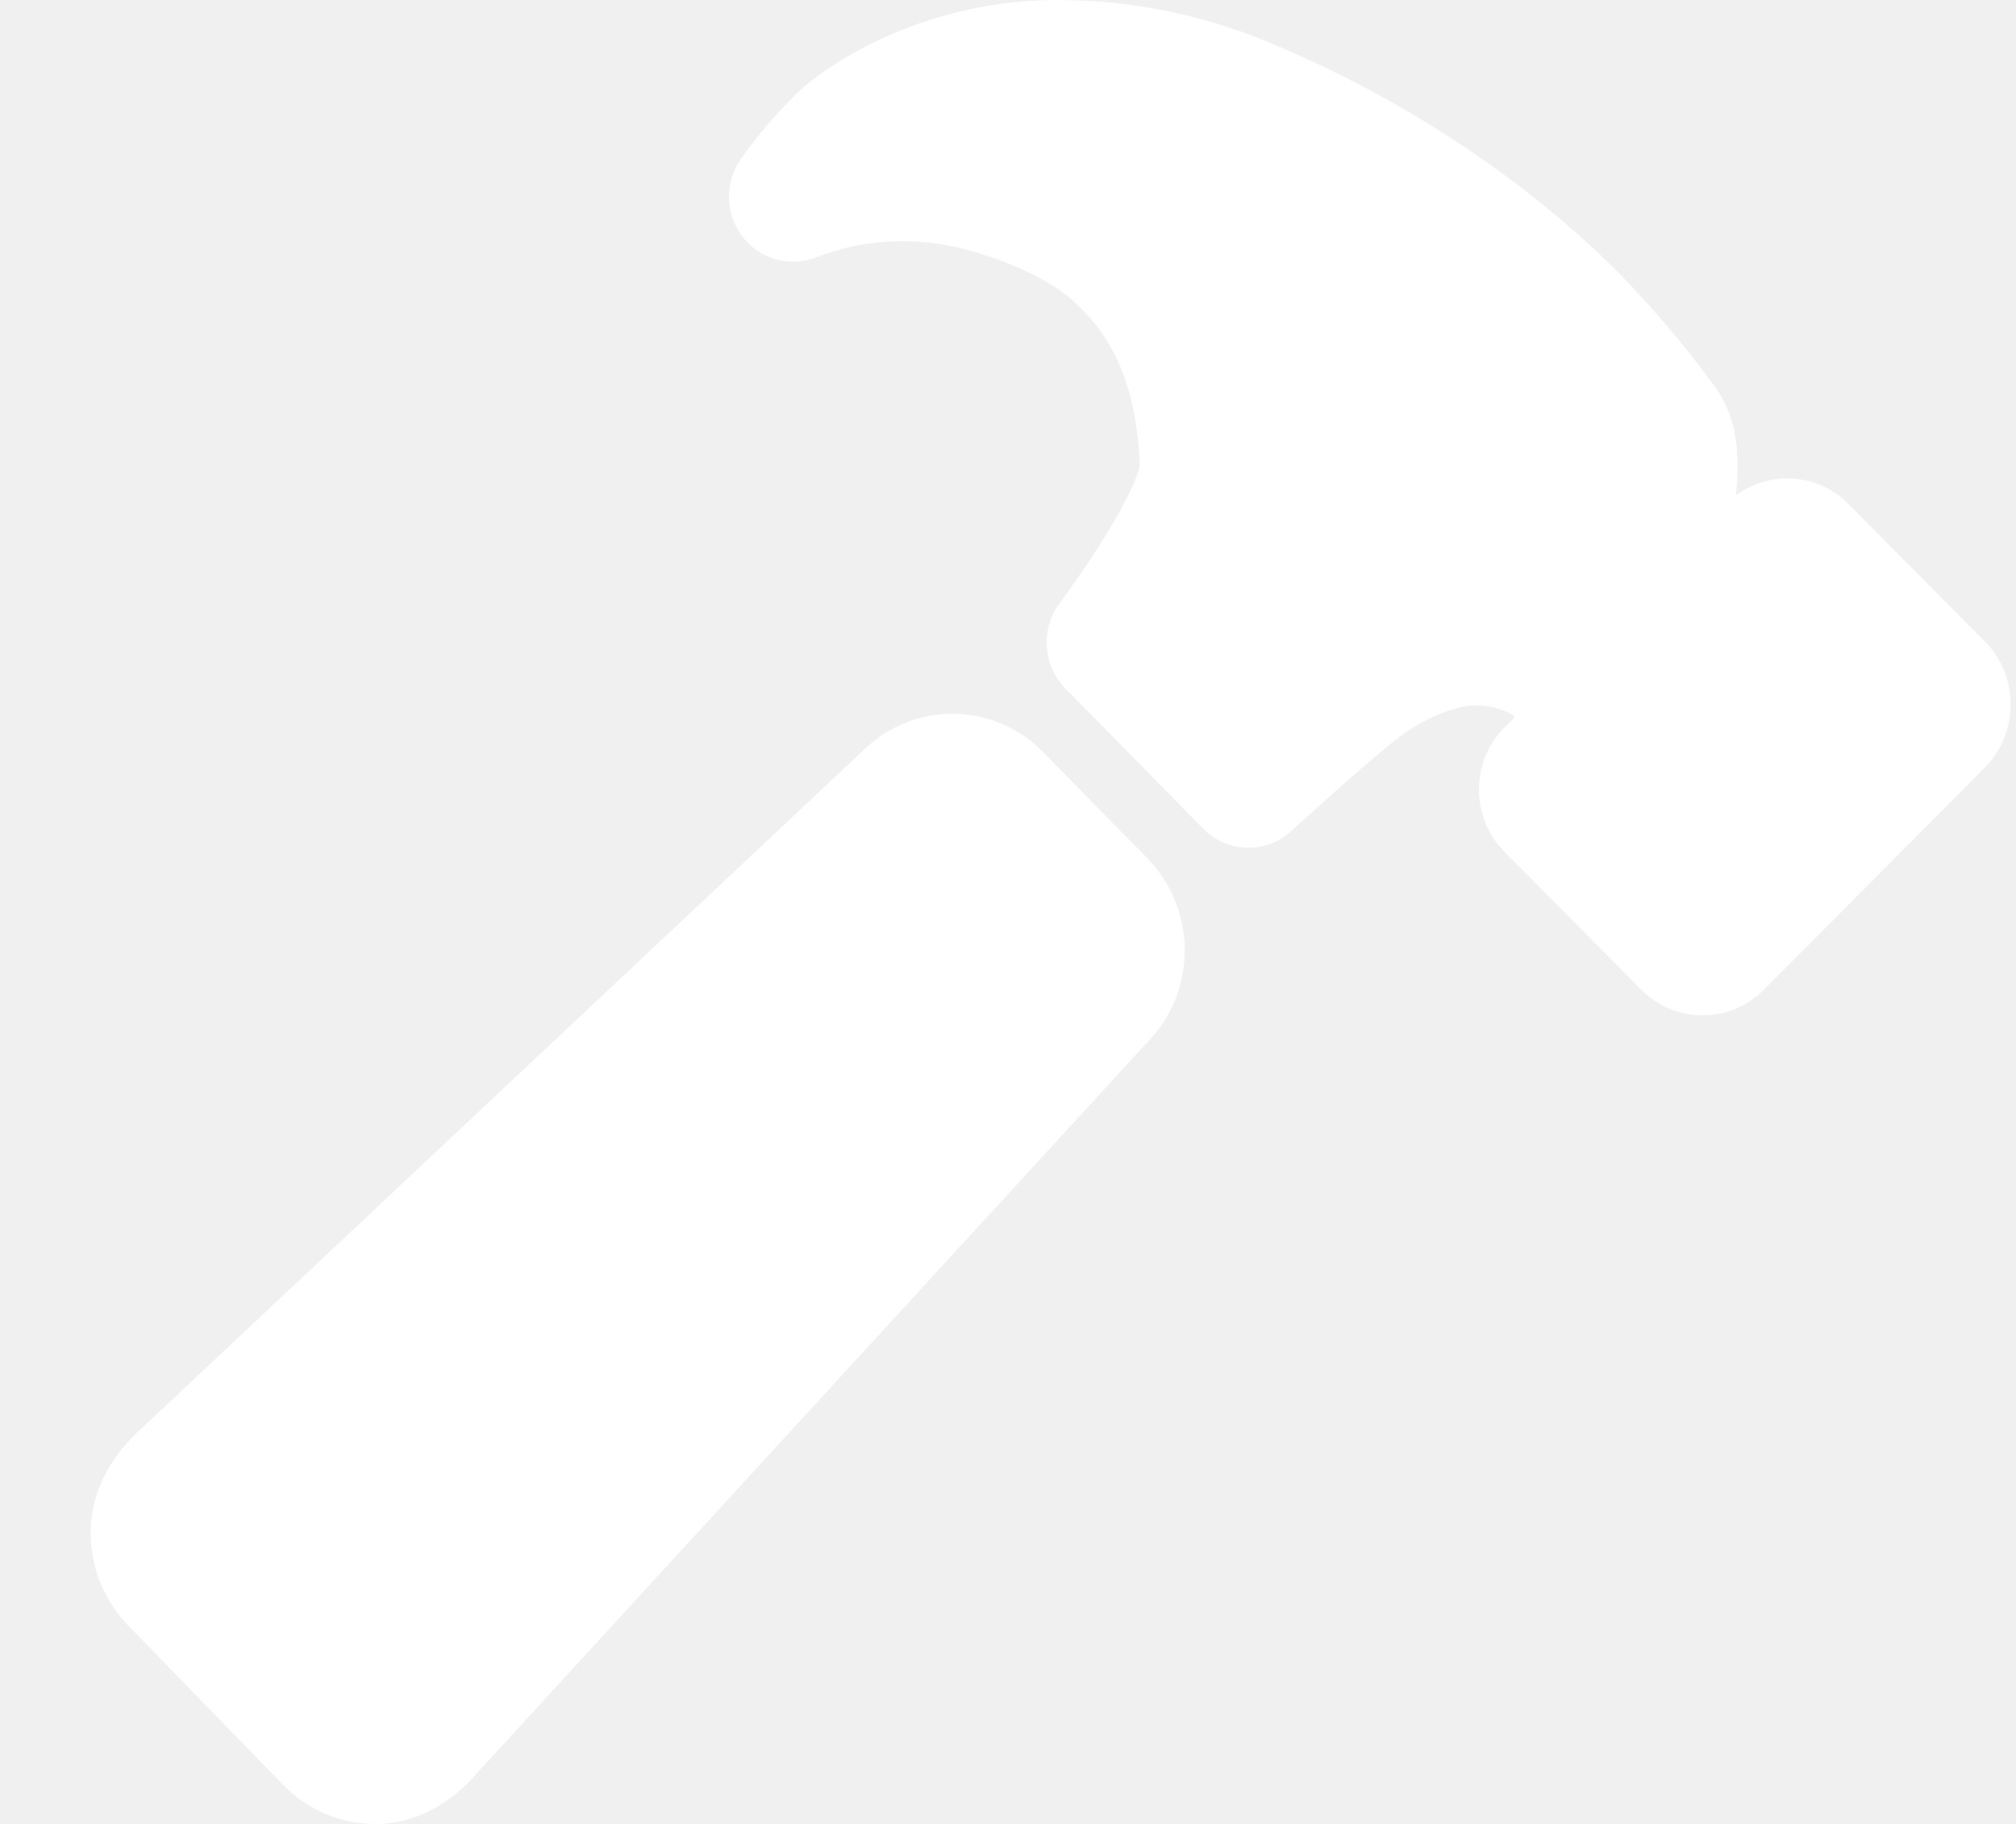
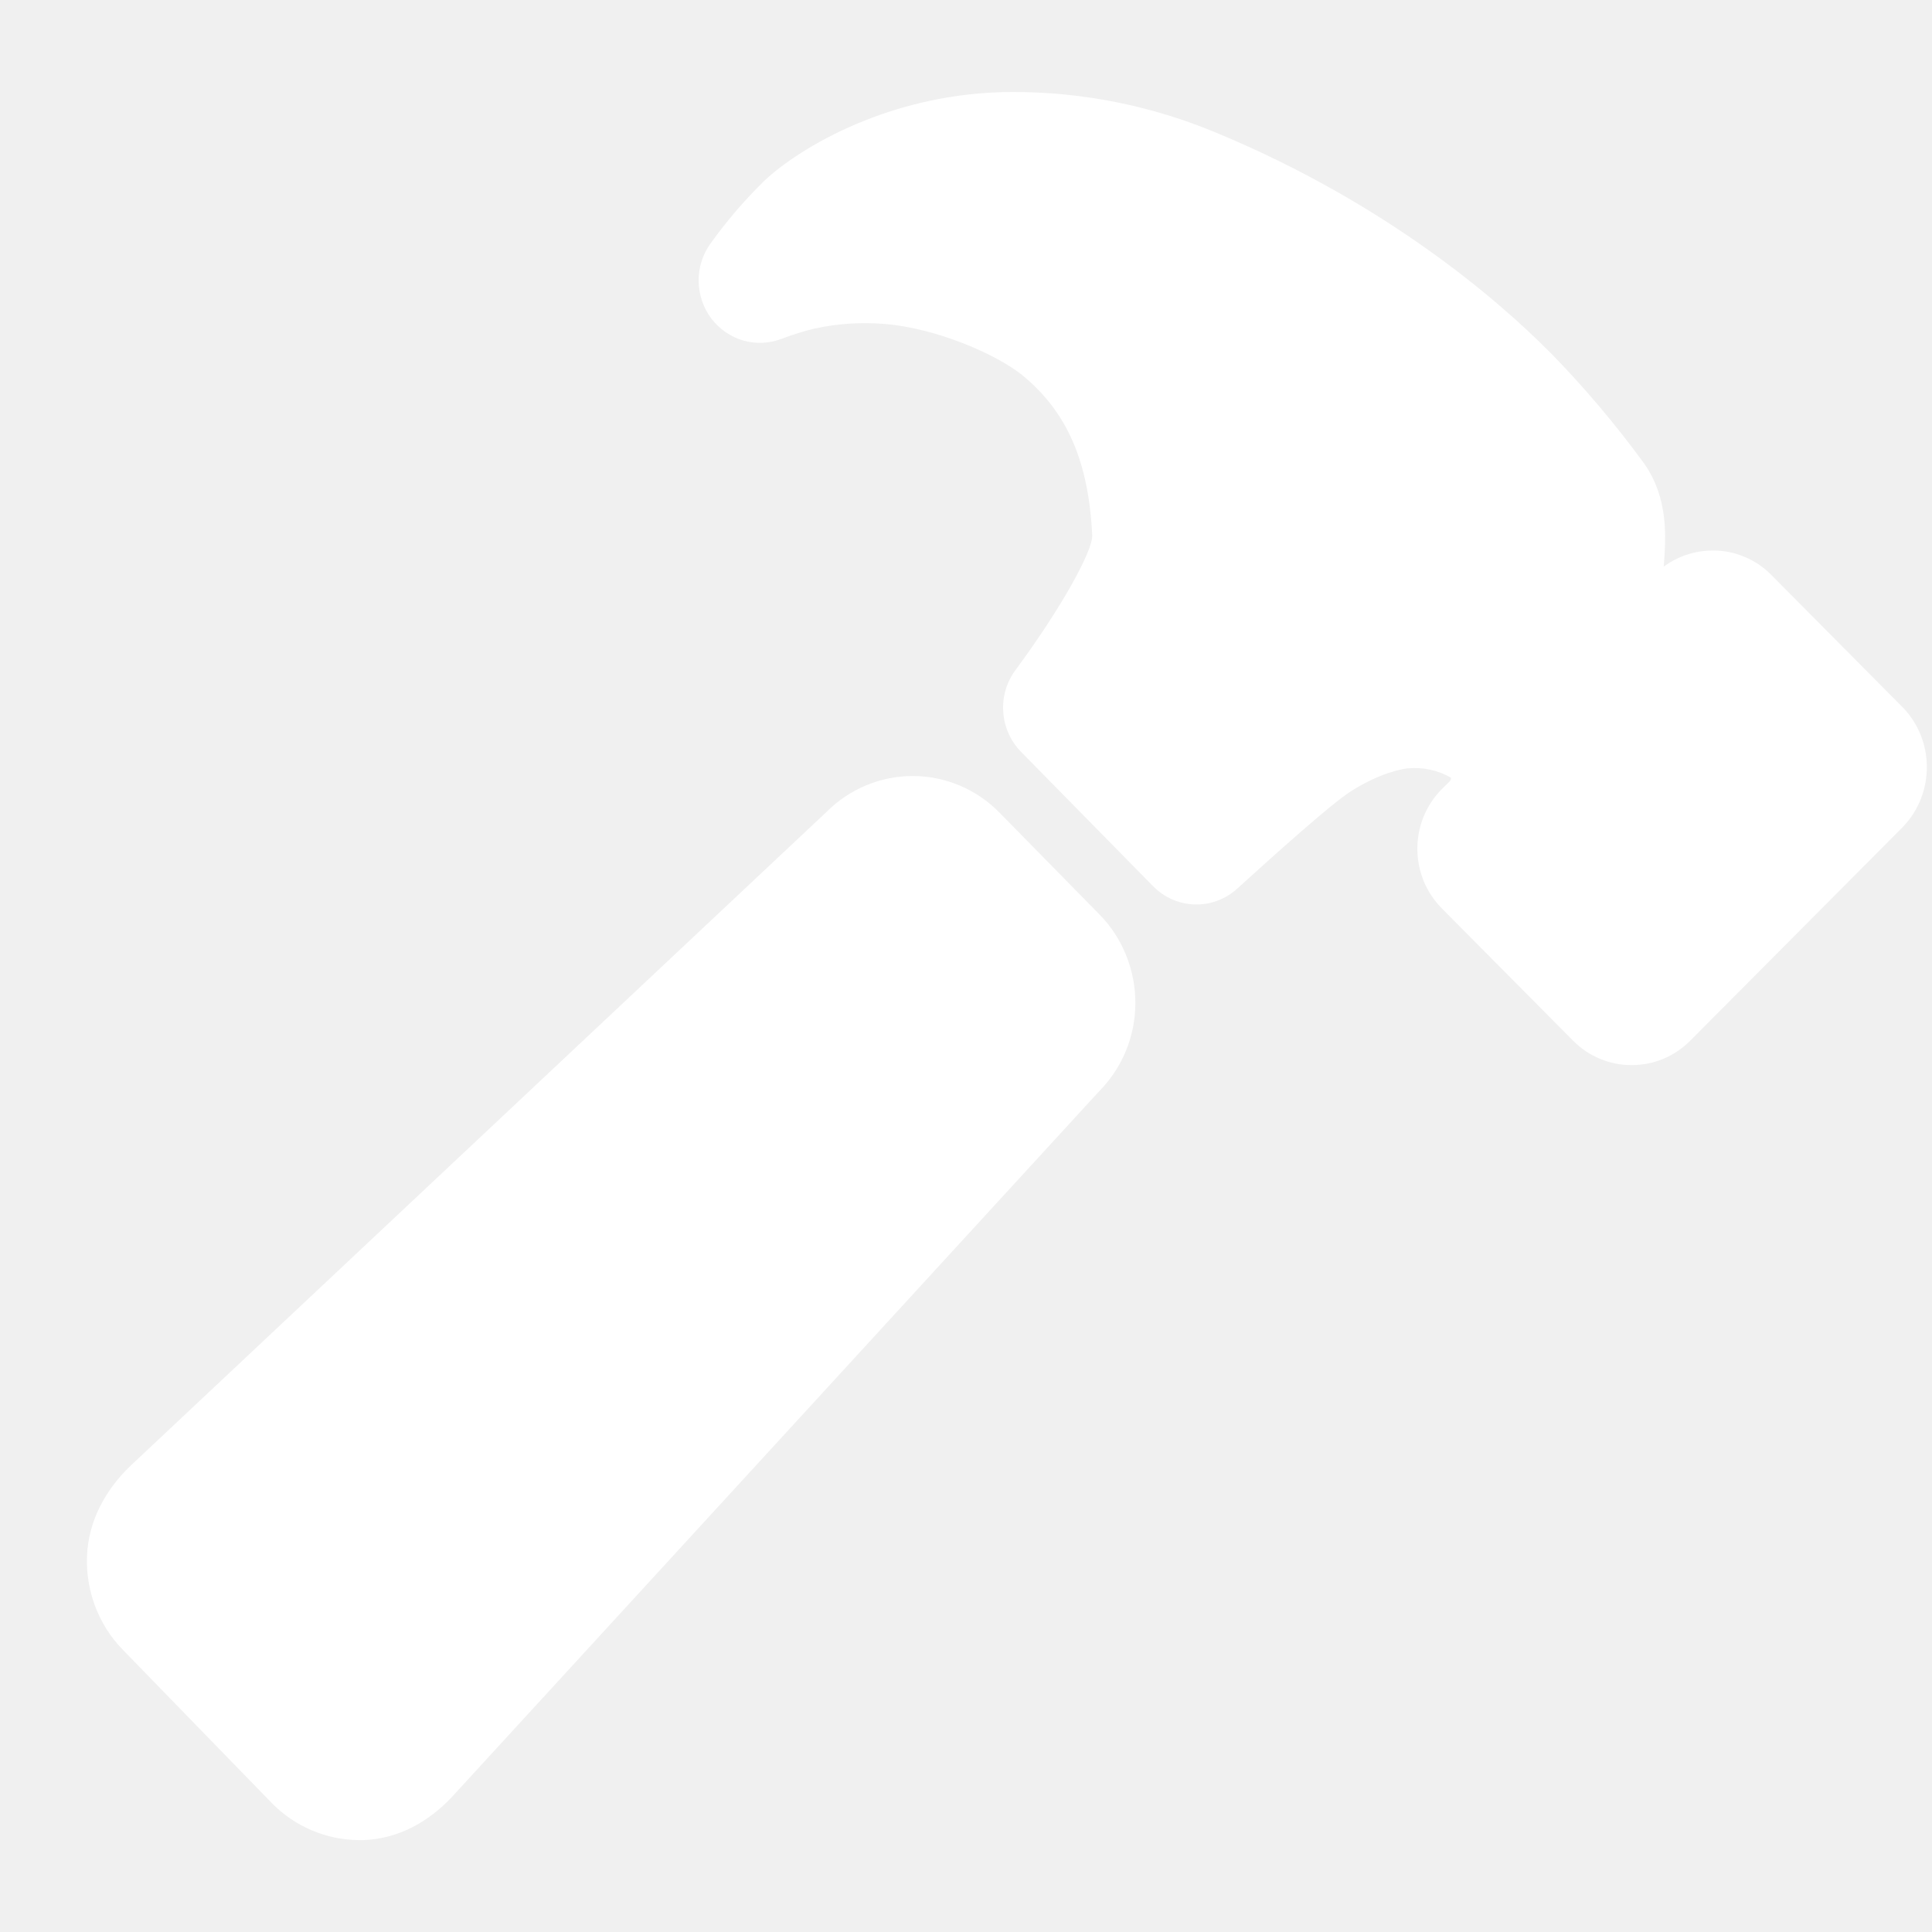
- <svg xmlns="http://www.w3.org/2000/svg" width="21" height="19" viewBox="0 0 21 19" fill="none">
+ <svg xmlns="http://www.w3.org/2000/svg" width="25" height="25" viewBox="0 0 21 19" fill="none">
  <path d="M11.951 8.94L10.863 7.832C10.614 7.578 10.276 7.436 9.924 7.435C9.571 7.434 9.233 7.575 8.982 7.827L1.419 14.932C1.143 15.197 0.962 15.533 0.946 15.91C0.938 16.097 0.968 16.284 1.034 16.459C1.1 16.634 1.2 16.792 1.329 16.926L2.954 18.598C2.955 18.599 2.956 18.6 2.957 18.601C3.208 18.856 3.548 18.999 3.903 19.001H3.952C4.322 18.987 4.654 18.81 4.917 18.527L11.946 10.863C12.071 10.737 12.17 10.588 12.238 10.423C12.306 10.258 12.341 10.081 12.341 9.902C12.341 9.724 12.307 9.547 12.24 9.382C12.173 9.216 12.075 9.066 11.951 8.94Z" fill="white" />
  <path d="M20.694 6.701L20.681 6.688L19.253 5.249C19.17 5.164 19.07 5.097 18.961 5.052C18.852 5.006 18.735 4.983 18.617 4.984C18.425 4.984 18.239 5.045 18.084 5.159C18.084 5.141 18.086 5.123 18.088 5.108C18.106 4.832 18.136 4.416 17.871 4.038C17.556 3.606 17.211 3.199 16.838 2.819C16.837 2.818 16.835 2.817 16.834 2.816C16.279 2.259 15.071 1.211 13.221 0.443C12.519 0.15 11.768 -0.001 11.009 1.37411e-06C9.694 1.37411e-06 8.694 0.604 8.311 0.962C8.095 1.173 7.897 1.403 7.721 1.65C7.636 1.768 7.592 1.911 7.594 2.057C7.596 2.203 7.644 2.345 7.731 2.461C7.819 2.577 7.94 2.661 8.078 2.701C8.216 2.741 8.363 2.734 8.498 2.682C8.614 2.638 8.734 2.6 8.855 2.571C9.108 2.516 9.367 2.5 9.624 2.522C10.174 2.568 10.823 2.846 11.111 3.077C11.598 3.476 11.833 4.014 11.872 4.82C11.879 4.982 11.55 5.589 11.039 6.282C10.941 6.413 10.893 6.575 10.905 6.739C10.916 6.903 10.985 7.057 11.099 7.173L12.533 8.632C12.653 8.755 12.815 8.826 12.986 8.831C13.156 8.836 13.322 8.774 13.449 8.658C13.855 8.29 14.472 7.734 14.688 7.598C15.008 7.397 15.238 7.359 15.3 7.352C15.464 7.336 15.628 7.371 15.771 7.453C15.772 7.46 15.771 7.468 15.769 7.475C15.766 7.482 15.763 7.488 15.758 7.493L15.682 7.567L15.67 7.579C15.586 7.664 15.52 7.765 15.474 7.876C15.429 7.987 15.406 8.106 15.406 8.227C15.406 8.347 15.43 8.466 15.475 8.577C15.521 8.688 15.588 8.789 15.672 8.874L17.099 10.312C17.183 10.397 17.282 10.464 17.392 10.509C17.501 10.555 17.618 10.578 17.736 10.577C17.973 10.578 18.201 10.483 18.37 10.314L20.683 7.989C20.691 7.981 20.698 7.973 20.706 7.964C20.861 7.791 20.946 7.565 20.944 7.33C20.942 7.096 20.853 6.871 20.694 6.701Z" fill="white" />
</svg>
